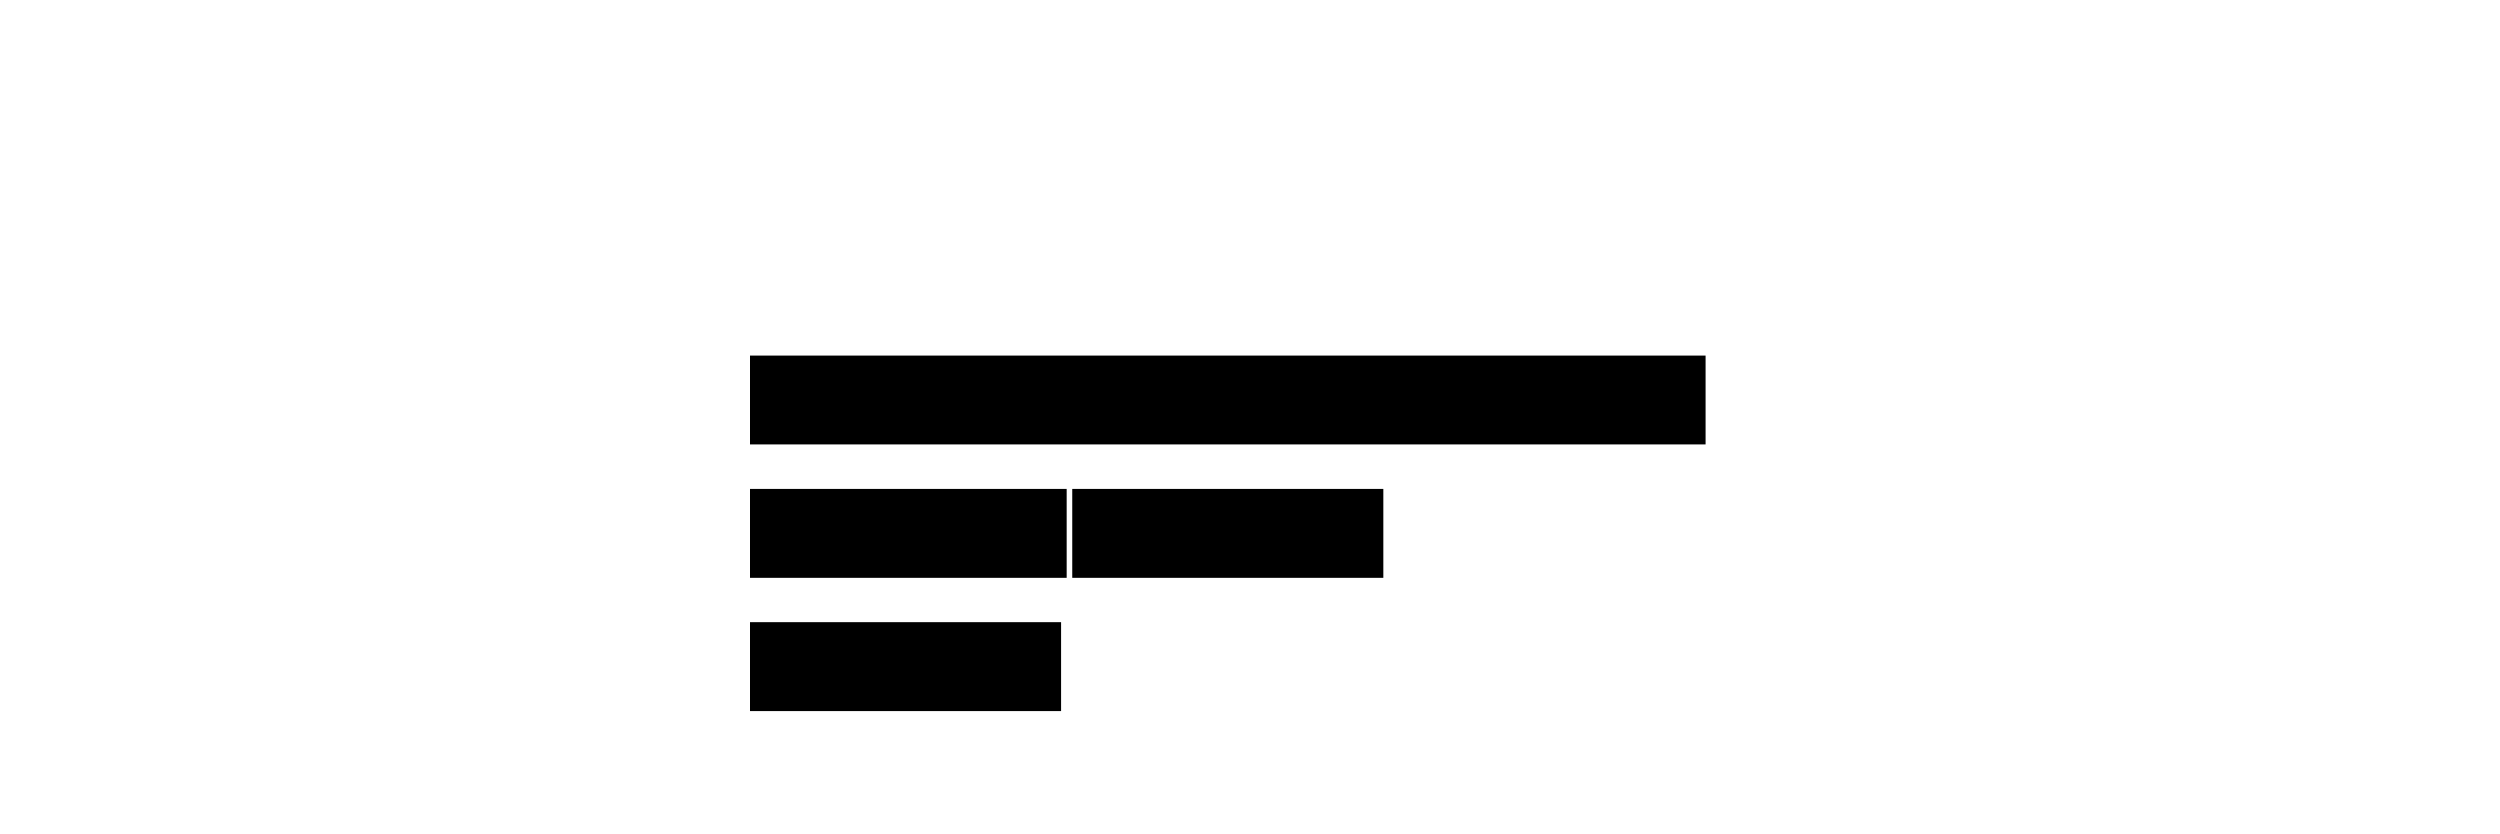
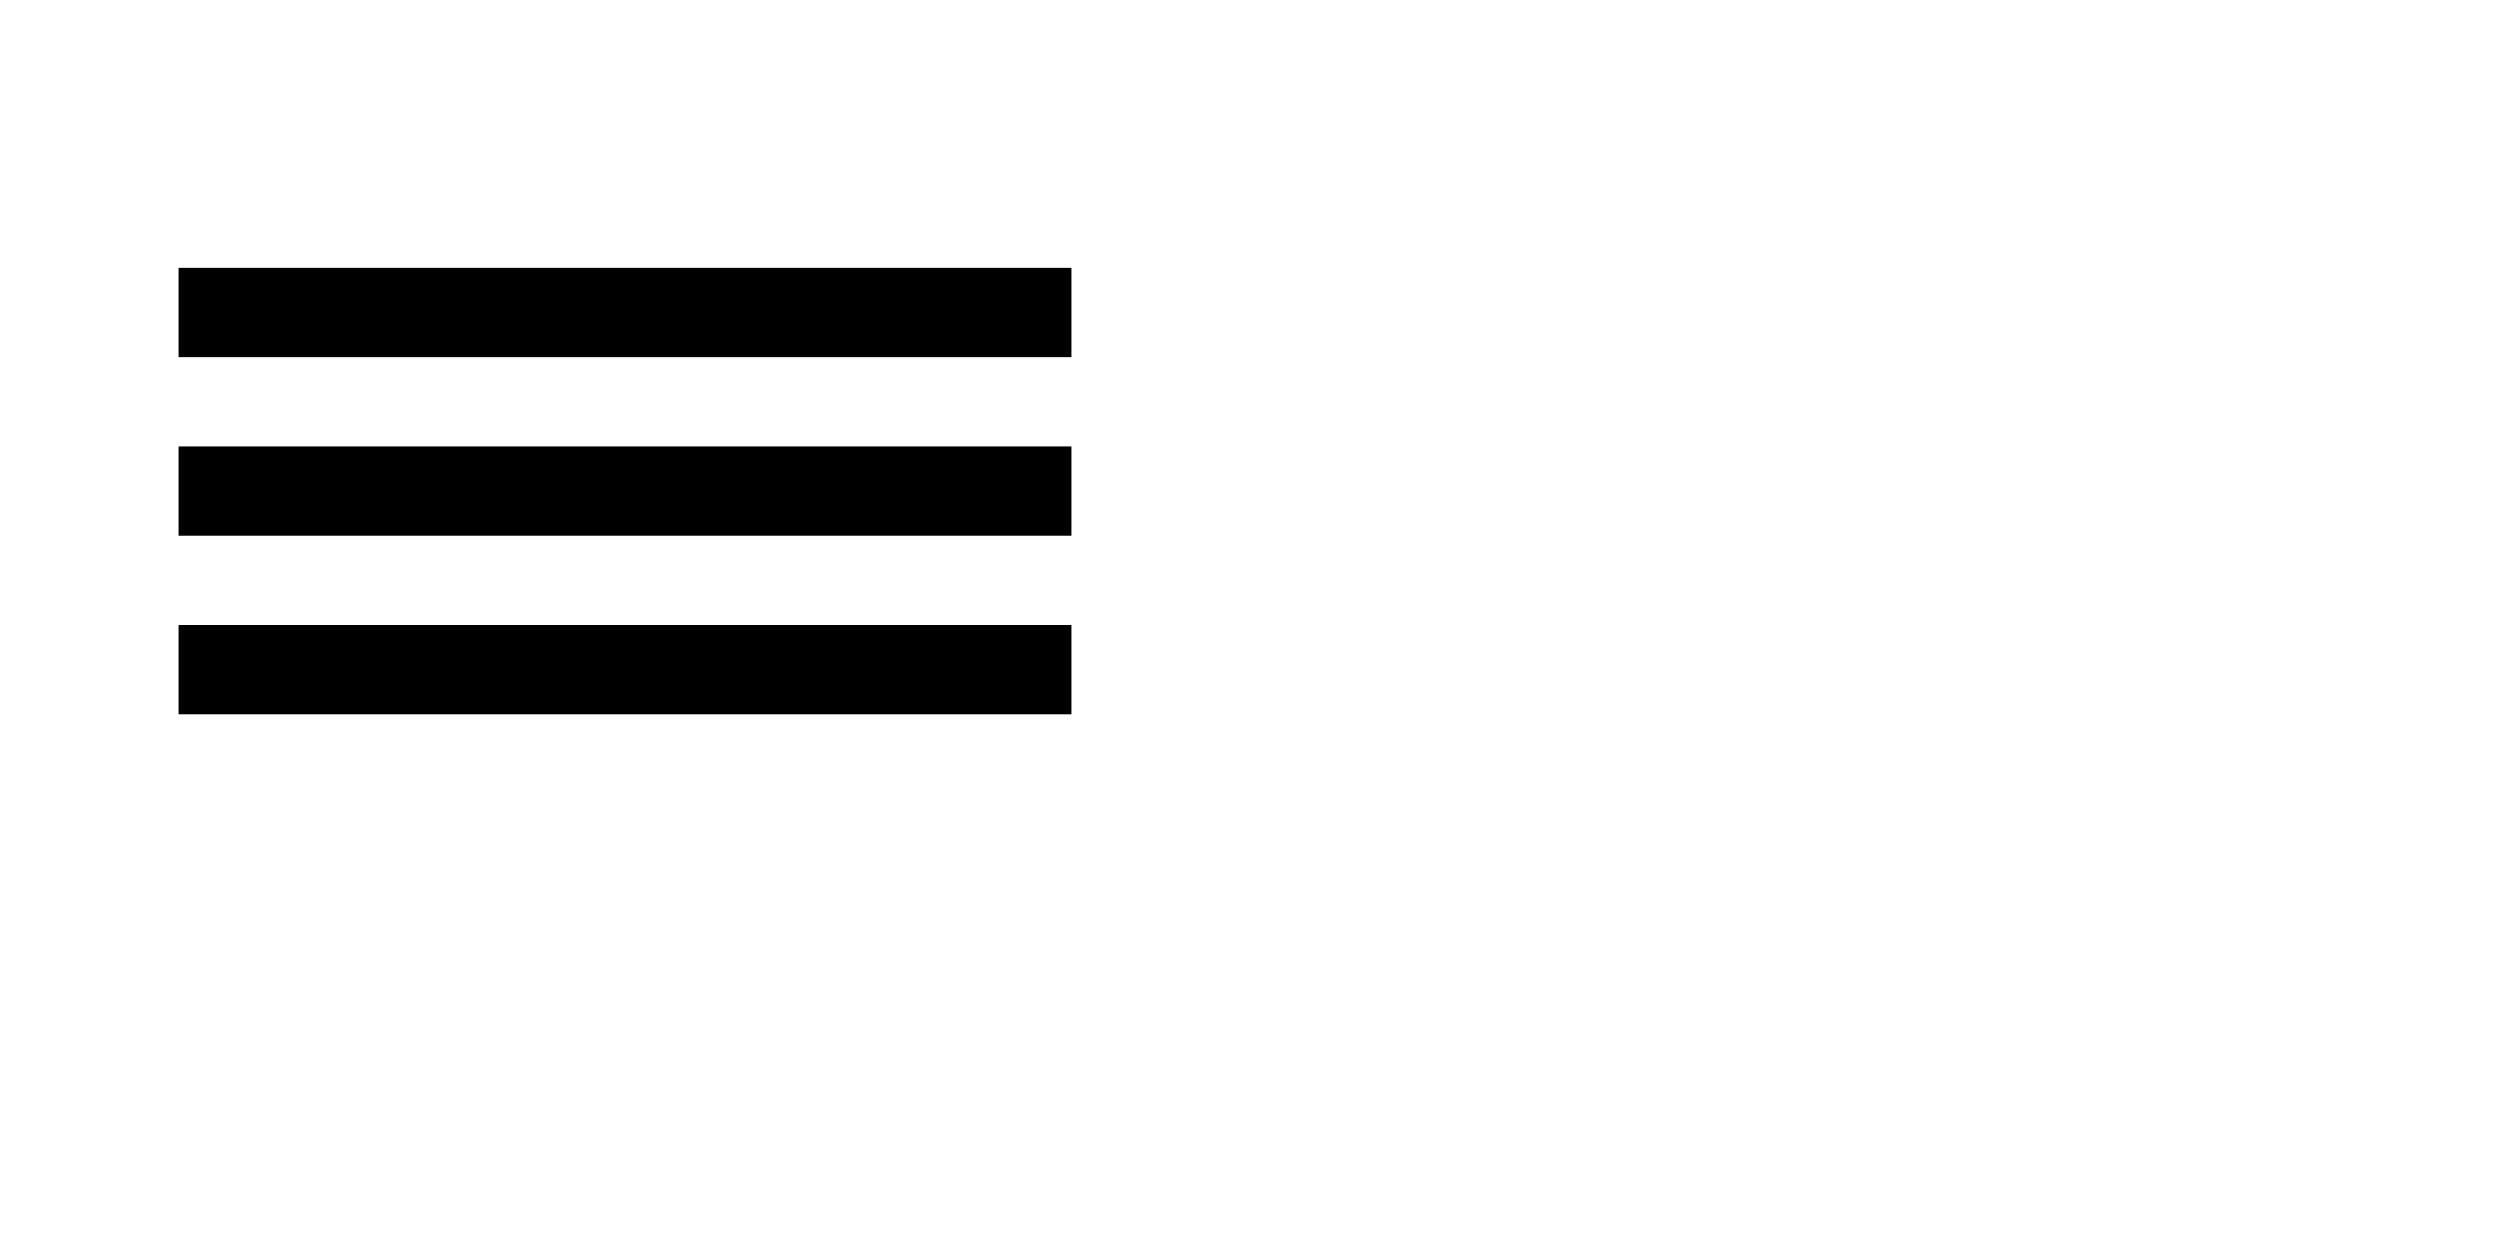
- <svg xmlns="http://www.w3.org/2000/svg" width="300" height="100" viewBox="0 0 300 100">
-   <path d="M166 42.67h38.67V53.33H166V42.67zm-76 31.99h37.33V85.33H90v-10.67zM128 42.67h38.67V53.33H128V42.67zM90 42.67h38V53.33H90V42.67zm0 16h38v10.67H90V58.67zm38.67 0H166v10.67h-37.33V58.67z" fill="#000" />
+ <svg xmlns="http://www.w3.org/2000/svg" width="140" height="70" viewBox="0 0 140 70">
+   <rect x="10" y="15" width="50" height="5" fill="#000" />
+   <rect x="10" y="25" width="50" height="5" fill="#000" />
+   <rect x="10" y="35" width="50" height="5" fill="#000" />
</svg>
